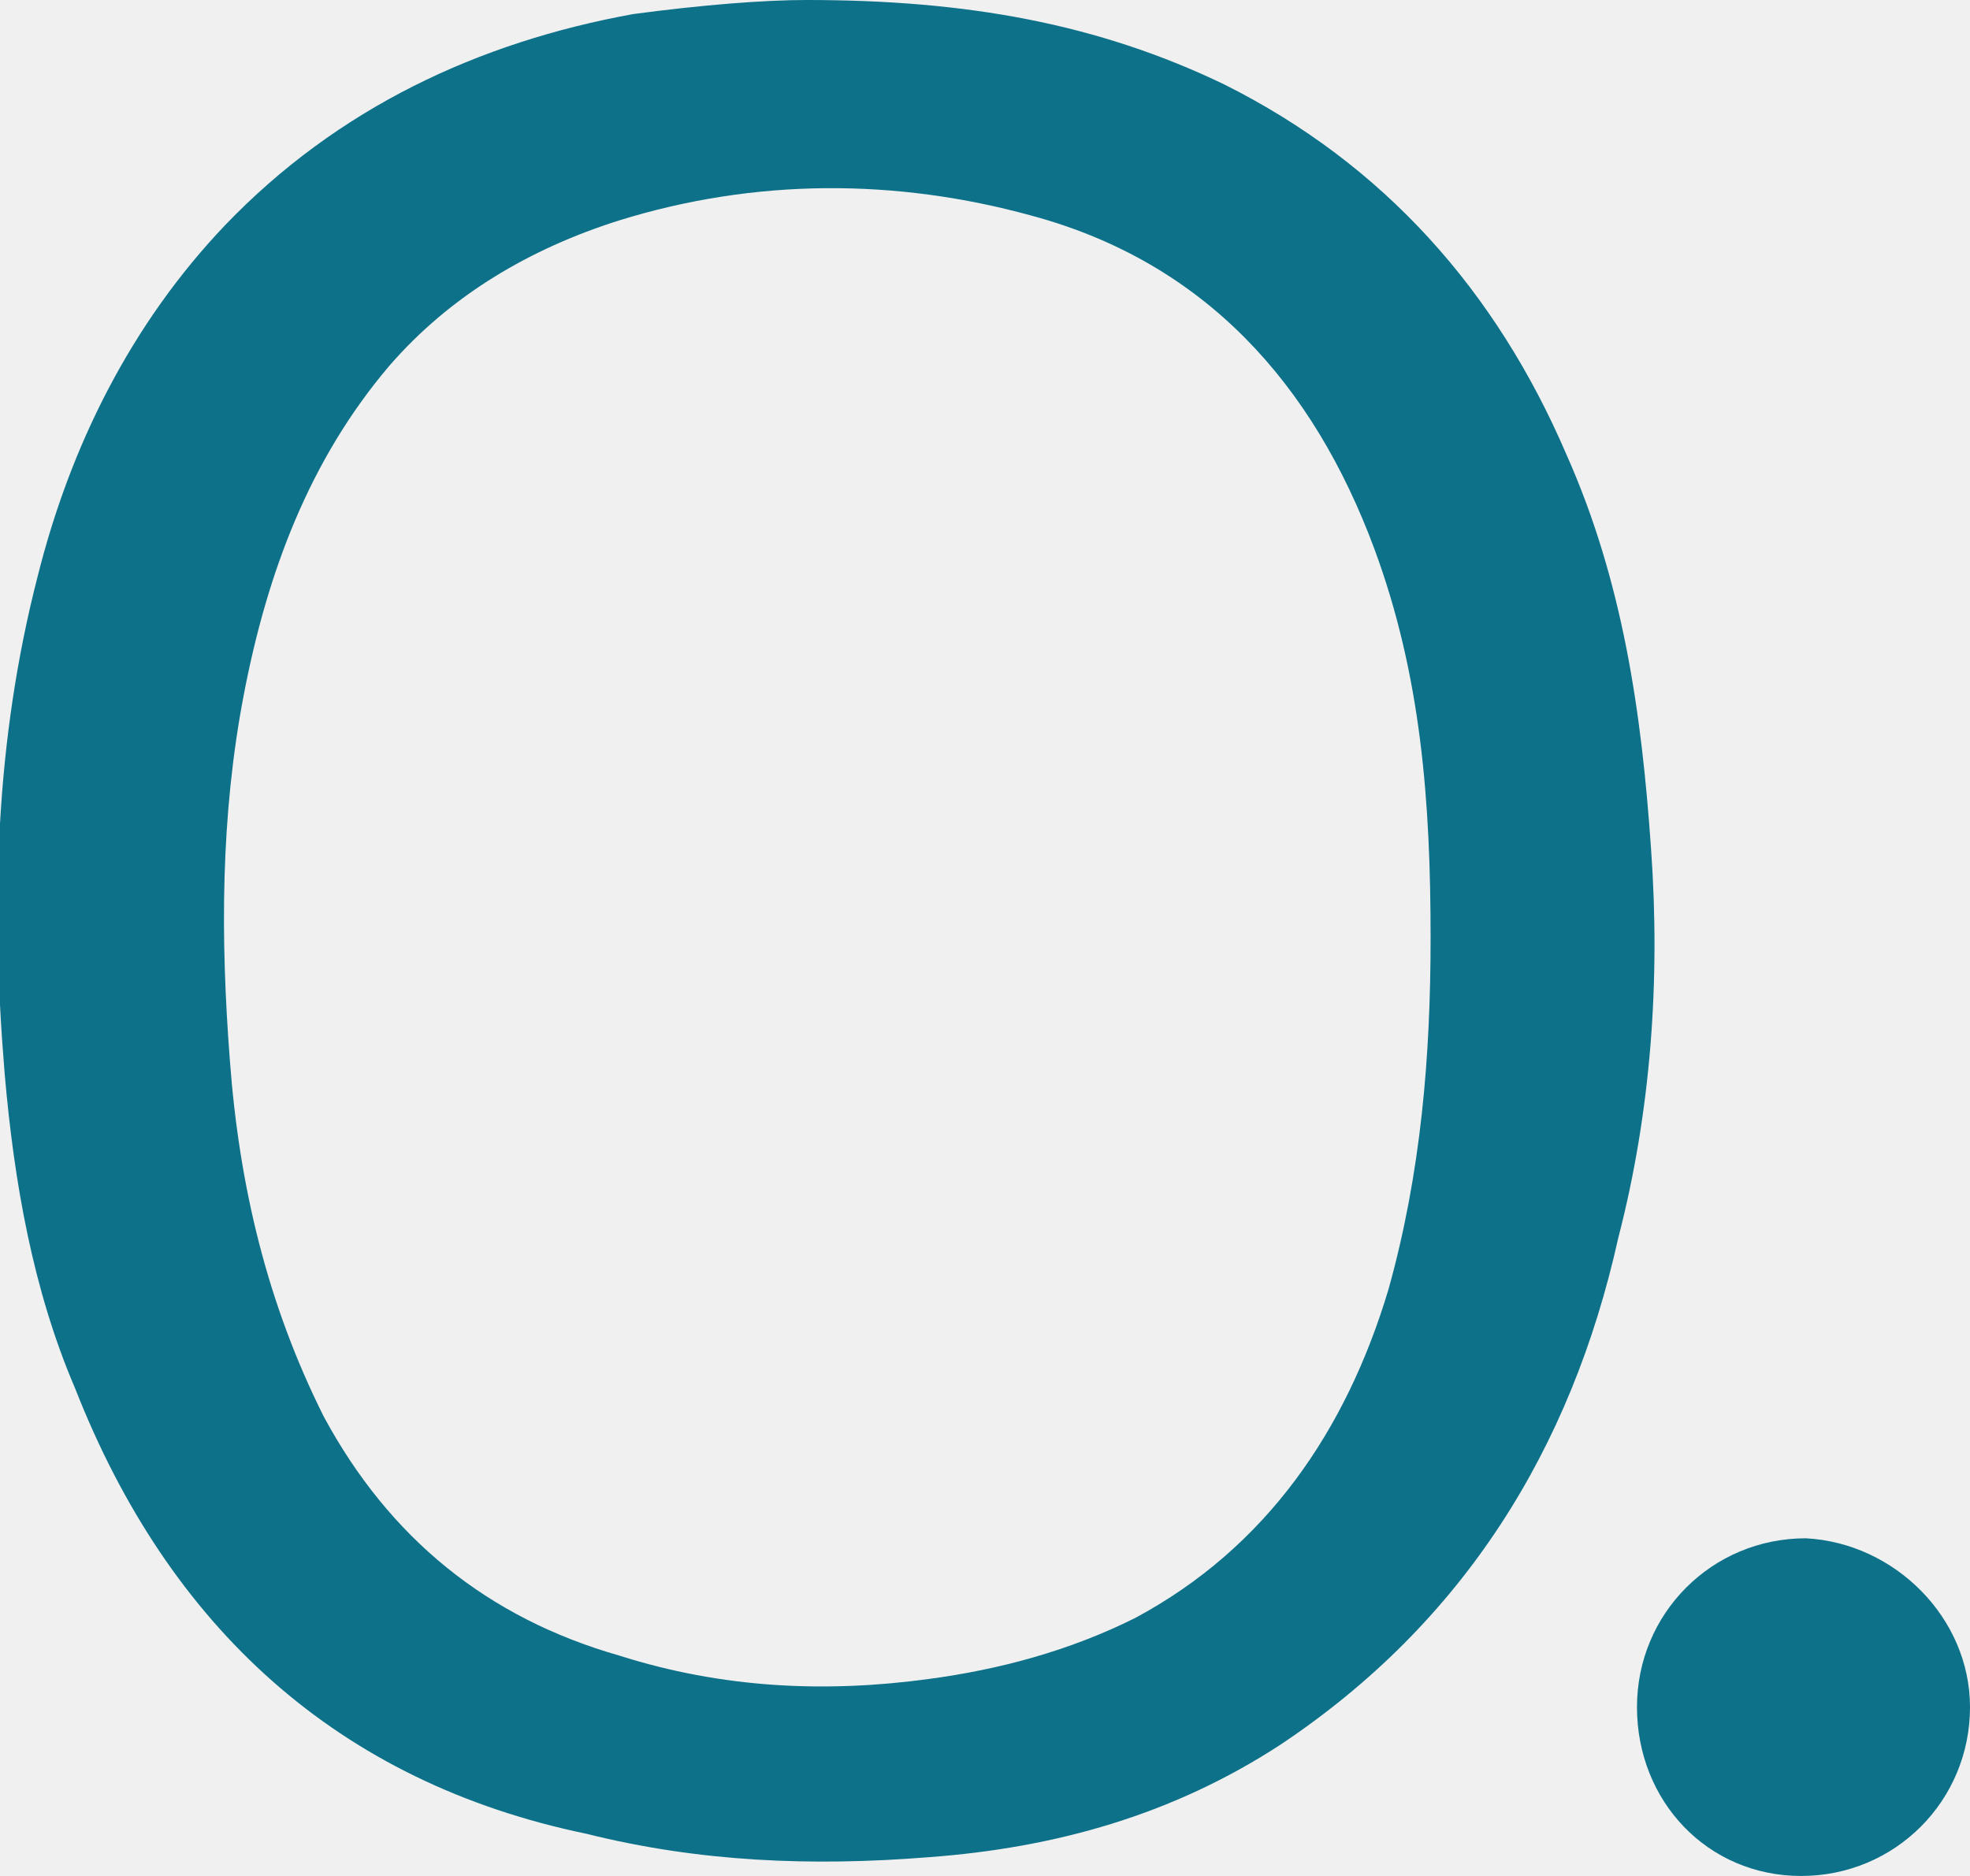
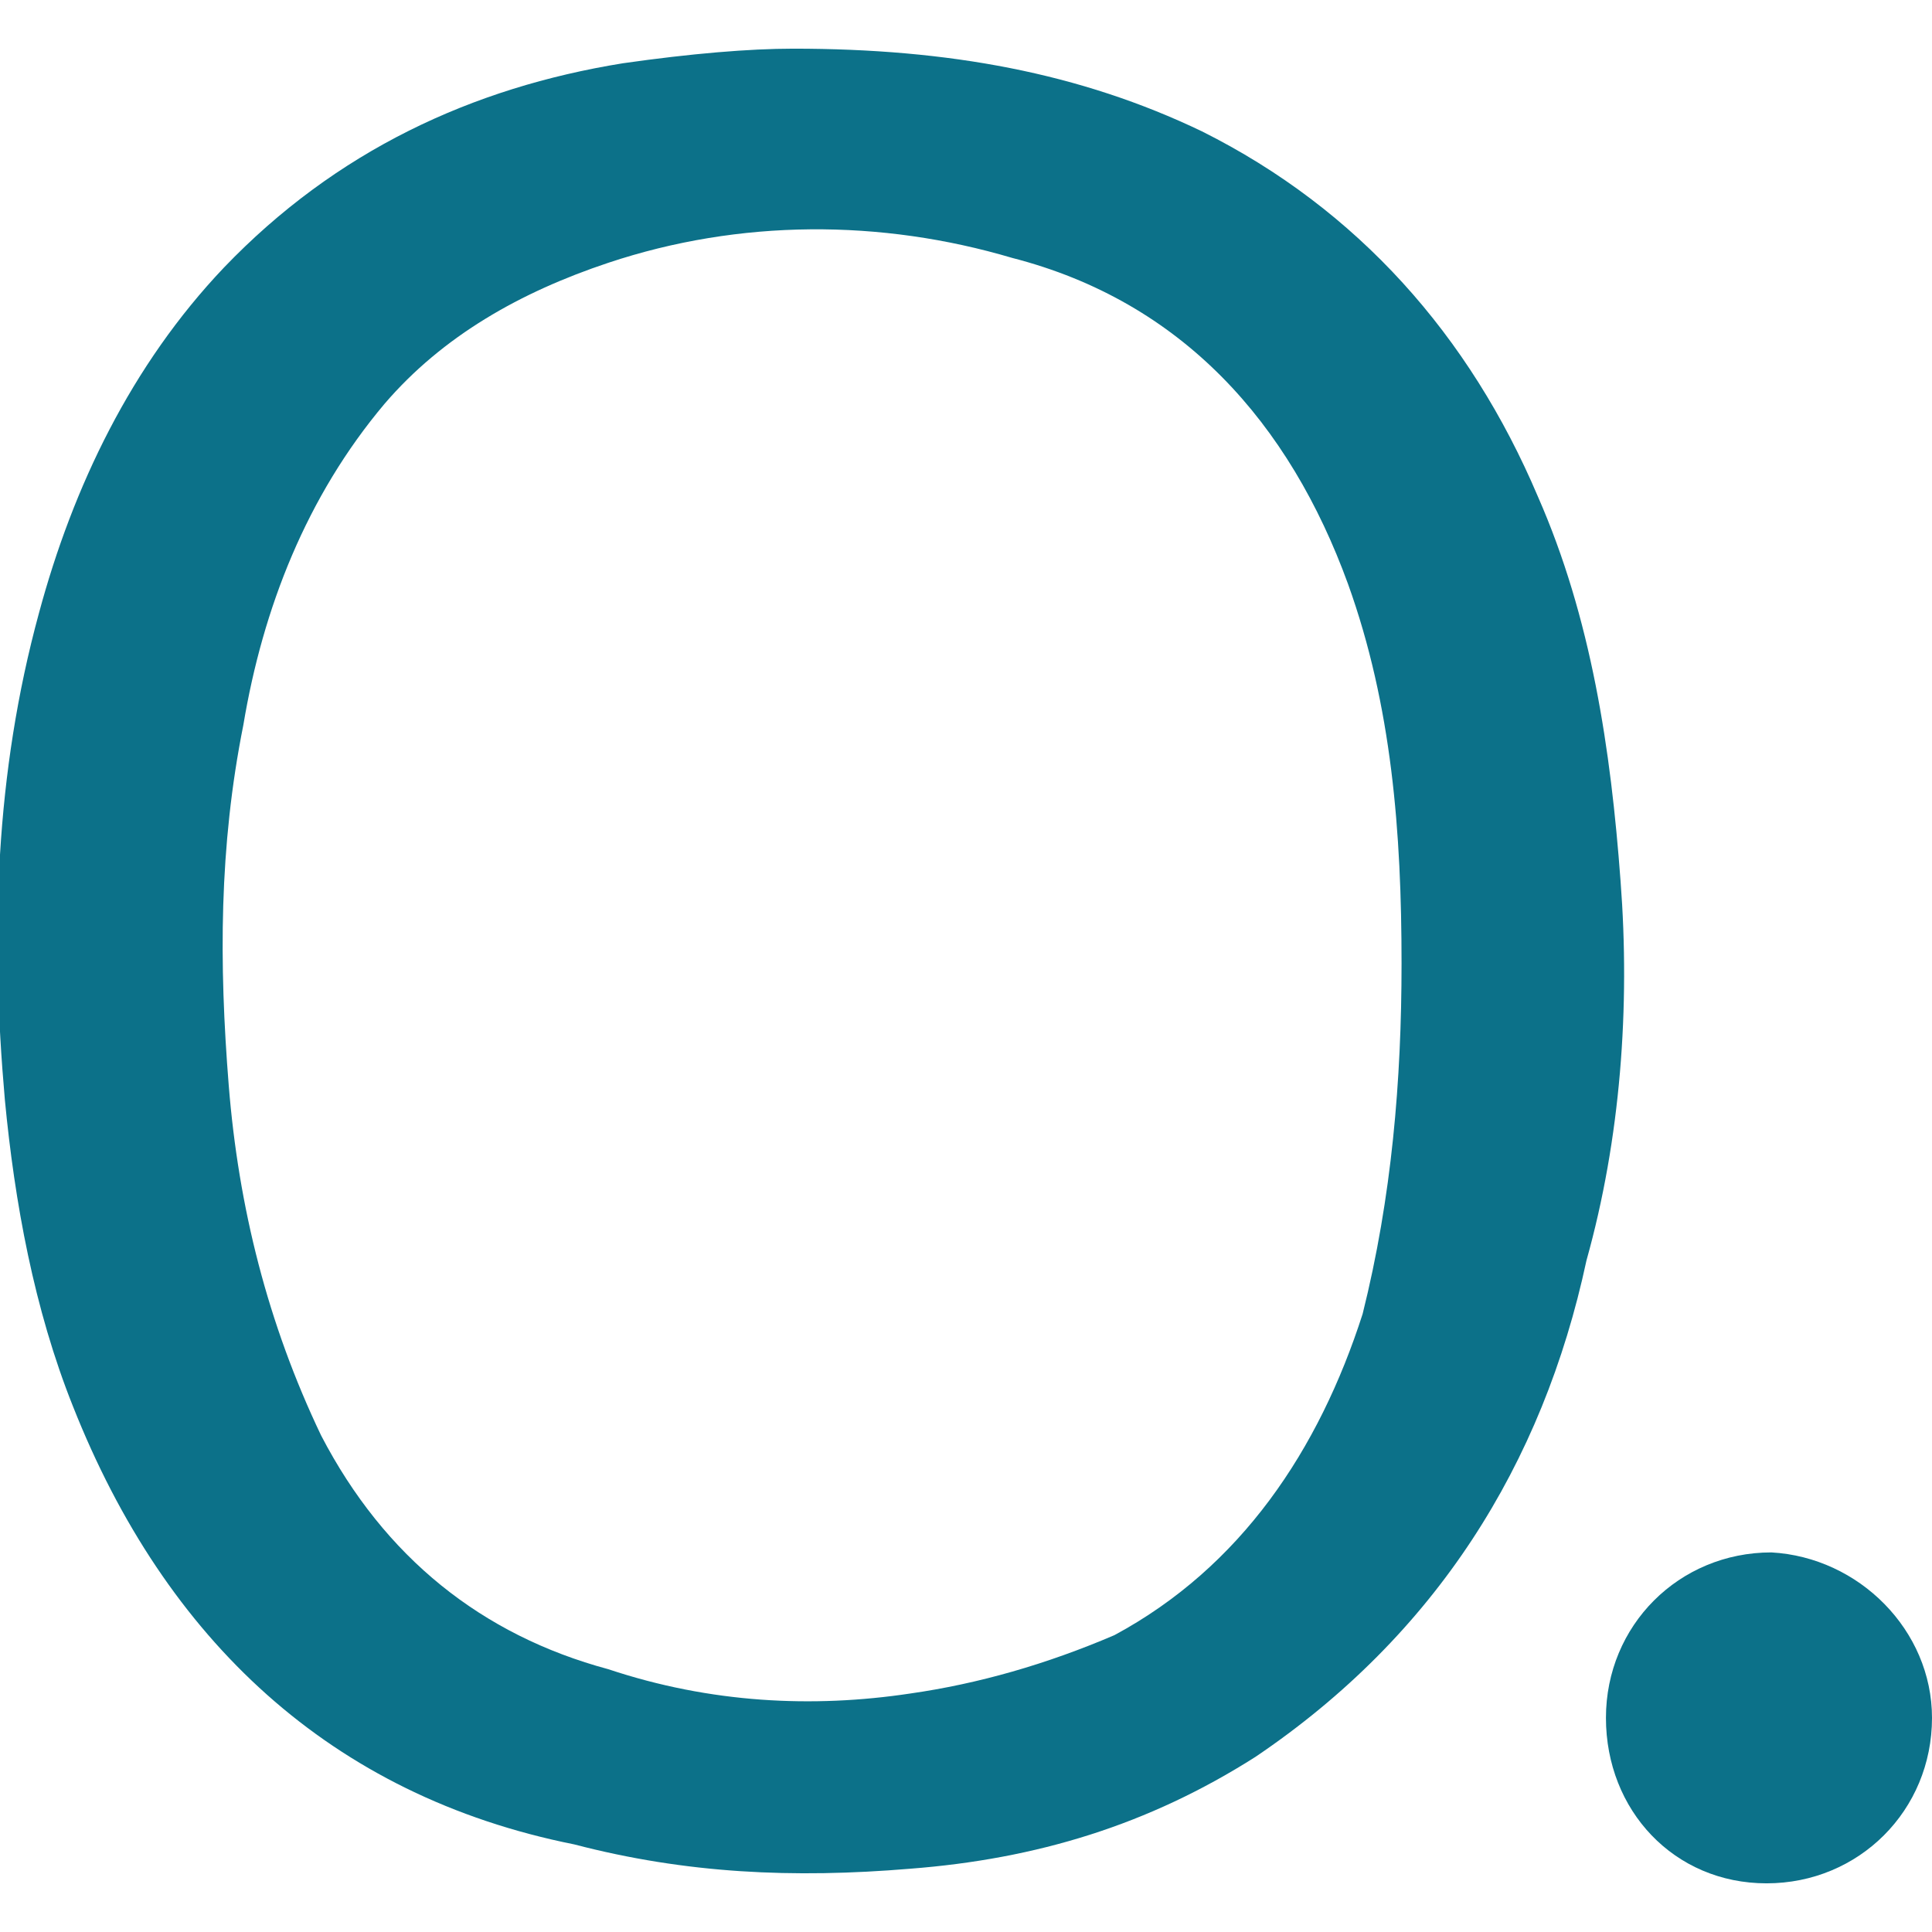
- <svg xmlns="http://www.w3.org/2000/svg" version="1.1" id="Calque_1" x="0px" y="0px" viewBox="0 0 42 40" style="enable-background:new 0 0 42 40;" xml:space="preserve">
+ <svg xmlns="http://www.w3.org/2000/svg" version="1.1" id="Calque_1" x="0px" y="0px" viewBox="0 0 39.7 39.7" style="enable-background:new 0 0 39.7 39.7;" xml:space="preserve">
  <style type="text/css">
- 	.st0{fill:#0C7189;}
+ 	.st0{fill:#FFFFFF;}
+ 	.st1{fill:#0C7189;}
</style>
+   <rect class="st0" width="39.7" height="39.7" />
  <g>
-     <path class="st0" d="M17.2,0c3.4,0,6.2,0.5,8.9,1.8c3.4,1.7,5.8,4.4,7.3,7.9c1.2,2.7,1.6,5.5,1.8,8.4c0.2,2.8,0,5.6-0.7,8.3   c-1,4.5-3.3,8.2-7.2,10.8c-2.3,1.5-4.8,2.2-7.5,2.4c-2.5,0.2-4.9,0.1-7.3-0.5C7.2,38,3.6,34.7,1.6,29.6c-0.9-2.1-1.3-4.4-1.5-6.7   c-0.3-3.6-0.2-7.1,0.7-10.6c0.7-2.8,2-5.4,4-7.5c2.4-2.5,5.4-3.9,8.7-4.5C15,0.1,16.3,0,17.2,0z M30.5,20c0-2.9-0.2-5.6-1.2-8.3   C28,8.2,25.7,5.6,22,4.6c-2.9-0.8-5.9-0.8-8.8,0.1c-1.9,0.6-3.6,1.6-4.9,3.1c-1.7,2-2.6,4.4-3.1,7c-0.5,2.6-0.5,5.2-0.3,7.8   c0.2,2.7,0.8,5.2,2,7.6c1.4,2.6,3.5,4.3,6.3,5.1c2.2,0.7,4.4,0.8,6.6,0.5c1.5-0.2,3-0.6,4.4-1.3c2.8-1.5,4.5-4,5.4-7   C30.3,25,30.5,22.5,30.5,20z" />
-     <path class="st0" d="M42,36.4c0,2-1.6,3.6-3.6,3.6c-2,0-3.5-1.6-3.5-3.6c0-2,1.6-3.6,3.6-3.6C40.4,32.9,42,34.5,42,36.4z" />
+     <path class="st1" d="M16.3,1c3.2,0,5.9,0.5,8.4,1.7c3.2,1.6,5.5,4.2,6.9,7.5c1.1,2.5,1.5,5.2,1.7,7.9c0.2,2.6,0,5.3-0.7,7.8   c-0.9,4.2-3.1,7.7-6.8,10.2c-2.2,1.4-4.5,2.1-7.1,2.3c-2.4,0.2-4.6,0.1-6.9-0.5c-5-1-8.4-4.2-10.3-9c-0.8-2-1.2-4.2-1.4-6.3   c-0.3-3.4-0.2-6.7,0.7-10c0.7-2.6,1.9-5.1,3.8-7.1c2.3-2.4,5.1-3.7,8.2-4.2C14.2,1.1,15.4,1,16.3,1z M28.8,19.8   c0-2.7-0.2-5.3-1.1-7.8c-1.2-3.3-3.4-5.8-6.9-6.7c-2.7-0.8-5.6-0.8-8.3,0.1C10.7,6,9.1,6.9,7.9,8.3c-1.6,1.9-2.5,4.2-2.9,6.6   c-0.5,2.5-0.5,4.9-0.3,7.4c0.2,2.5,0.8,4.9,1.9,7.2c1.3,2.5,3.3,4.1,5.9,4.8c2.1,0.7,4.2,0.8,6.2,0.5c1.4-0.2,2.8-0.6,4.2-1.2   c2.6-1.4,4.2-3.8,5.1-6.6C28.6,24.6,28.8,22.2,28.8,19.8z" />
+     <path class="st1" d="M39.7,35.3c0,1.9-1.5,3.4-3.4,3.4S33,37.2,33,35.3s1.5-3.4,3.4-3.4C38.2,32,39.7,33.5,39.7,35.3z" />
  </g>
</svg>
